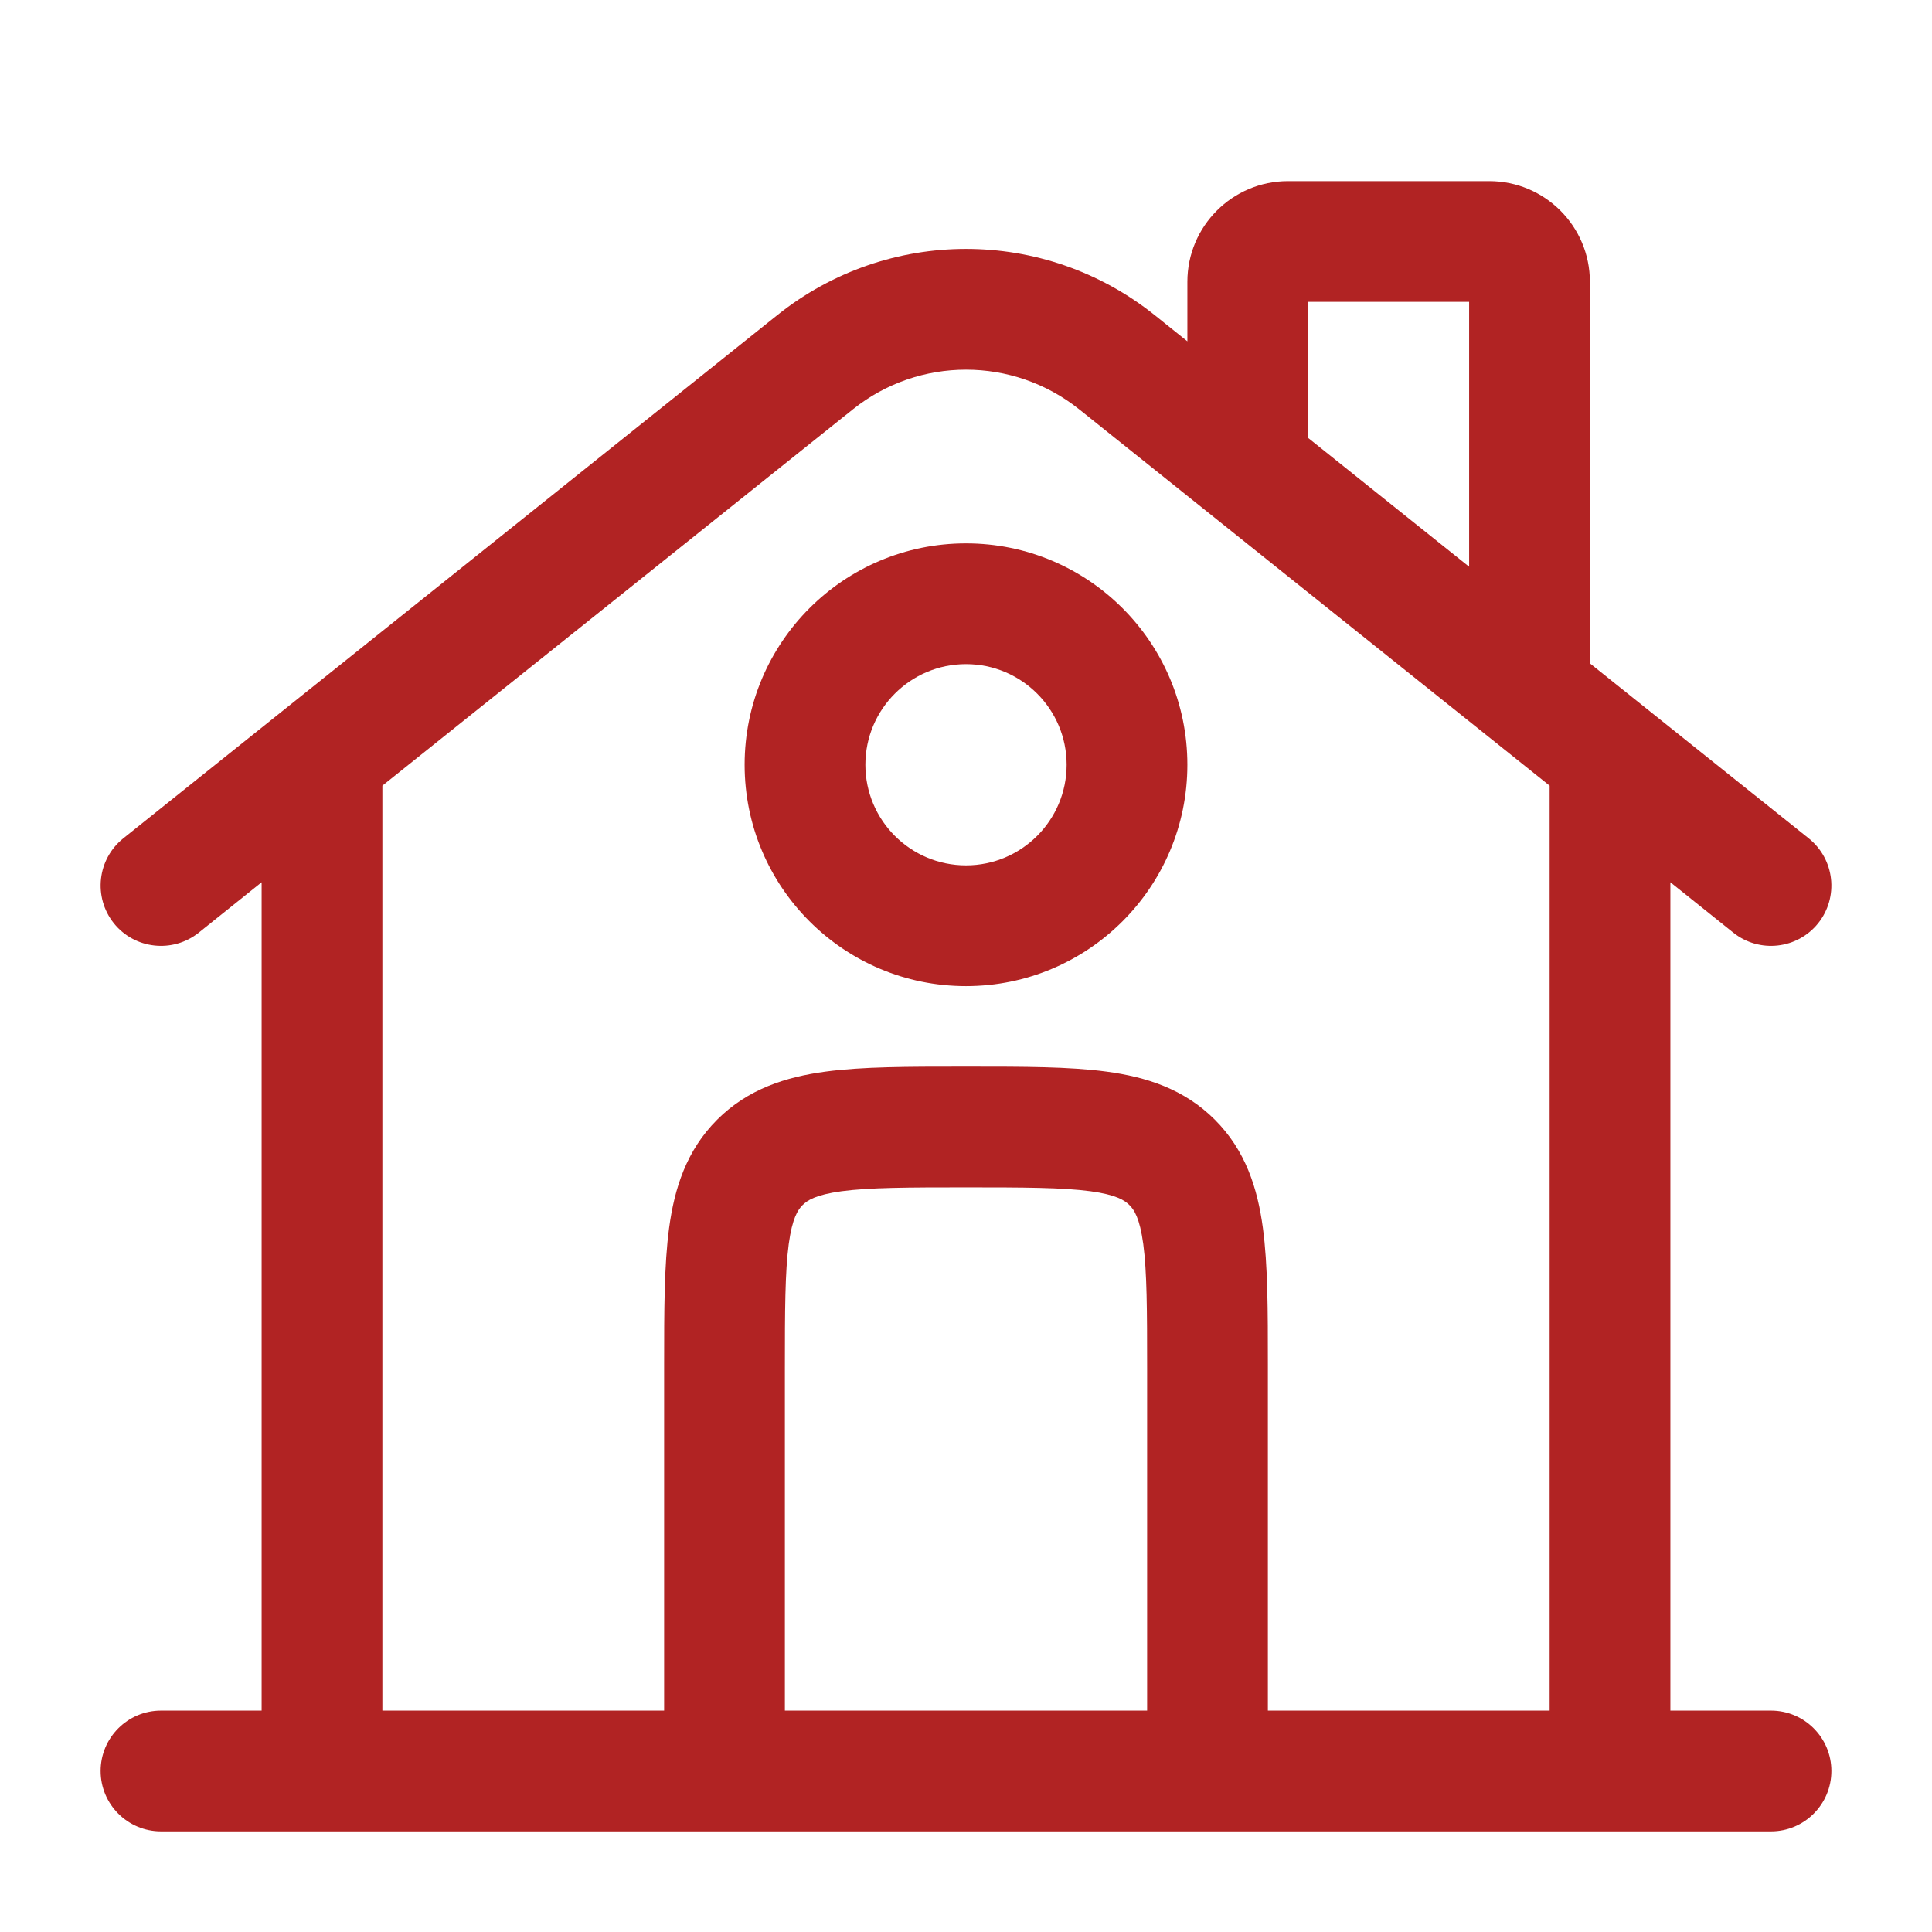
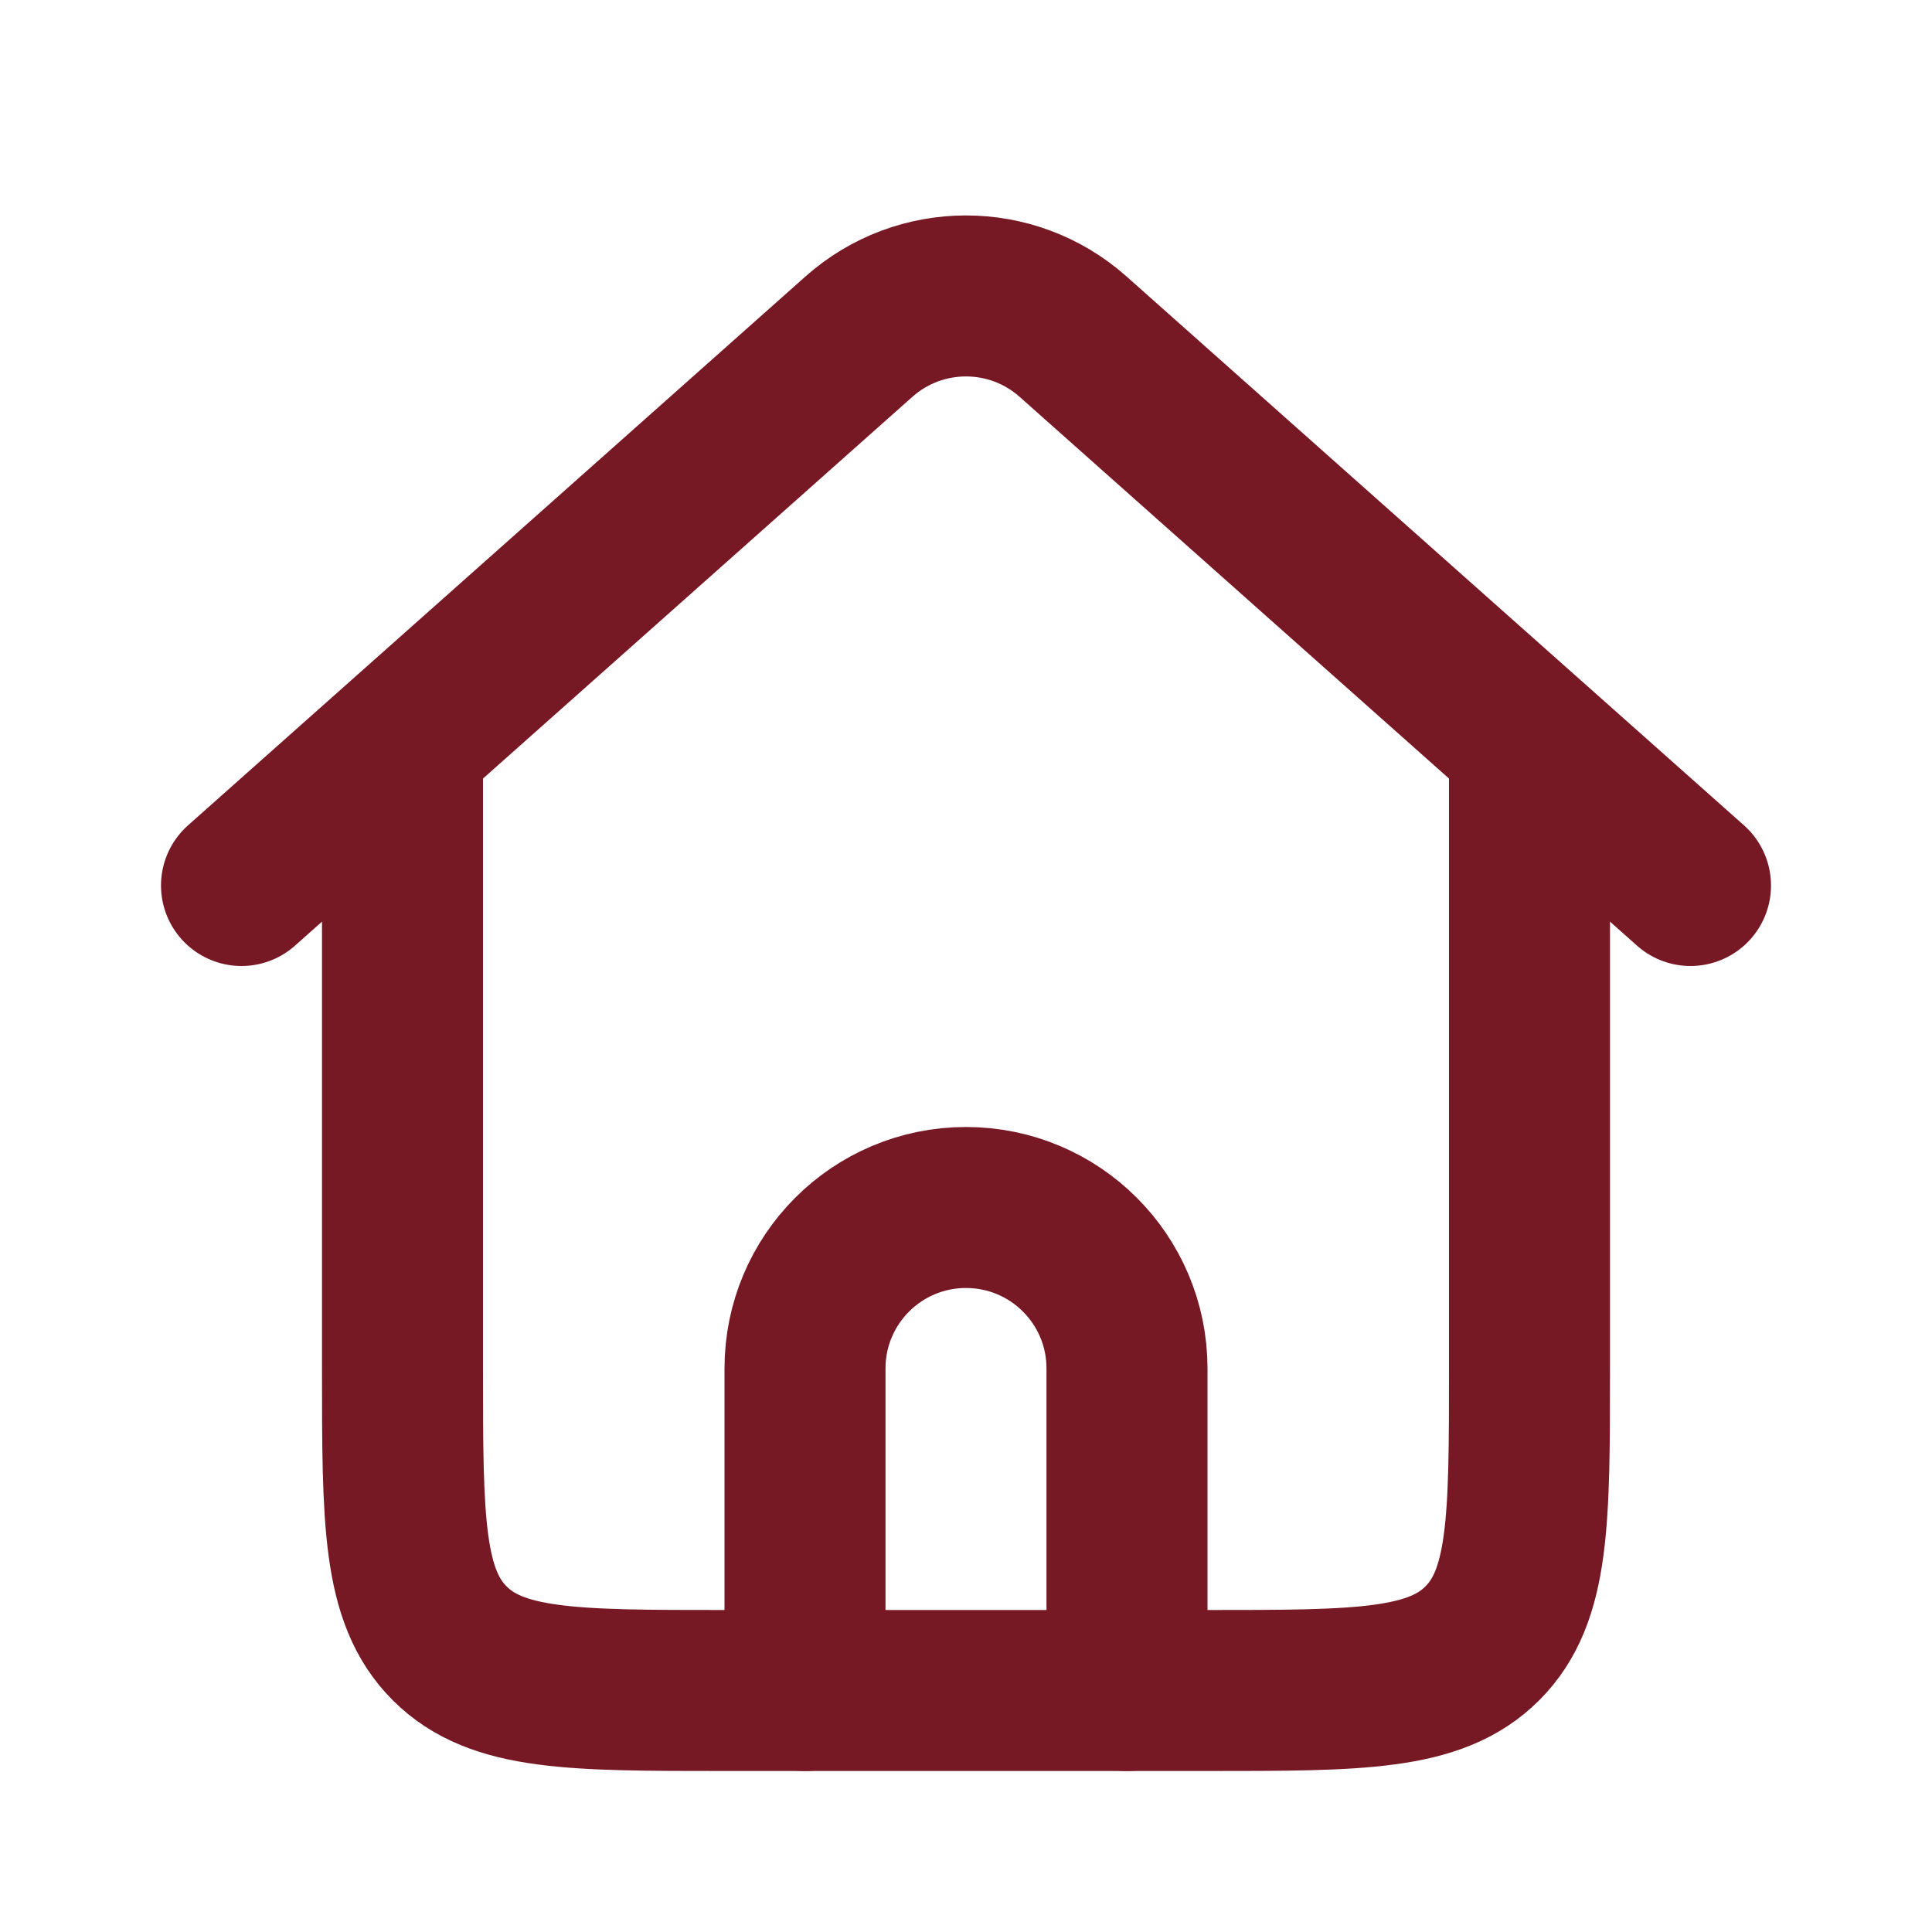
- <svg xmlns="http://www.w3.org/2000/svg" width="800px" height="800px" viewBox="0 0 24 24" fill="none">
+ <svg xmlns="http://www.w3.org/2000/svg" width="800px" height="800px" viewBox="0 0 24 24" fill="none" stroke="#771825">
  <g id="SVGRepo_bgCarrier" stroke-width="0" />
  <g id="SVGRepo_tracerCarrier" stroke-linecap="round" stroke-linejoin="round" />
  <g id="SVGRepo_iconCarrier">
-     <path fill-rule="evenodd" clip-rule="evenodd" d="M16.25 3.75V5.44L18.25 7.04V3.75H16.25ZM19.75 8.24V3.5C19.75 2.81 19.19 2.25 18.5 2.25H16C15.31 2.25 14.75 2.81 14.75 3.5V4.24L14.343 3.914C12.973 2.818 11.027 2.818 9.657 3.914L1.532 10.414C1.208 10.673 1.156 11.145 1.414 11.469C1.673 11.792 2.145 11.844 2.469 11.586L3.25 10.96V21.25H2C1.586 21.25 1.25 21.586 1.25 22C1.25 22.414 1.586 22.75 2 22.75H22C22.414 22.75 22.75 22.414 22.75 22C22.75 21.586 22.414 21.25 22 21.25H20.75V10.96L21.532 11.586C21.855 11.844 22.327 11.792 22.586 11.469C22.844 11.145 22.792 10.673 22.468 10.414L19.75 8.24ZM19.25 9.76L13.406 5.085C12.584 4.428 11.416 4.428 10.595 5.085L4.75 9.76V21.25H8.25L8.25 16.951C8.25 16.286 8.25 15.713 8.312 15.254C8.378 14.762 8.527 14.291 8.909 13.909C9.291 13.527 9.763 13.378 10.254 13.312C10.713 13.25 11.286 13.25 11.951 13.25H12.049C12.714 13.25 13.287 13.25 13.746 13.312C14.238 13.378 14.709 13.527 15.091 13.909C15.473 14.291 15.622 14.762 15.688 15.254C15.75 15.713 15.75 16.286 15.75 16.951L15.75 21.25H19.25V9.76ZM14.25 21.25V17C14.25 16.272 14.248 15.801 14.202 15.454C14.158 15.129 14.088 15.027 14.03 14.97C13.973 14.913 13.871 14.842 13.546 14.798C13.199 14.752 12.728 14.75 12 14.75C11.272 14.75 10.801 14.752 10.454 14.798C10.129 14.842 10.027 14.913 9.97 14.97C9.913 15.027 9.842 15.129 9.798 15.454C9.752 15.801 9.75 16.272 9.75 17V21.25H14.25ZM12 8.25C11.31 8.25 10.75 8.81 10.75 9.5C10.75 10.19 11.31 10.75 12 10.75C12.69 10.75 13.25 10.19 13.25 9.5C13.25 8.81 12.69 8.25 12 8.25ZM9.25 9.5C9.25 7.981 10.481 6.75 12 6.75C13.519 6.75 14.75 7.981 14.75 9.5C14.75 11.019 13.519 12.25 12 12.25C10.481 12.25 9.25 11.019 9.25 9.5Z" fill="#b12323" />
+     <path d="M19 9L19 17C19 18.886 19 19.828 18.414 20.414C17.828 21 16.886 21 15 21L14 21L10 21L9 21C7.114 21 6.172 21 5.586 20.414C5 19.828 5 18.886 5 17L5 9" stroke="##771825" stroke-width="2" stroke-linejoin="round" />
+     <path d="M3 11L7.5 7L10.671 4.181C11.429 3.508 12.571 3.508 13.329 4.181L16.5 7L21 11" stroke="##771825" stroke-width="2" stroke-linecap="round" stroke-linejoin="round" />
+     <path d="M10 21V17C10 15.895 10.895 15 12 15V15C13.105 15 14 15.895 14 17V21" stroke="##771825" stroke-width="2" stroke-linecap="round" stroke-linejoin="round" />
  </g>
</svg>
